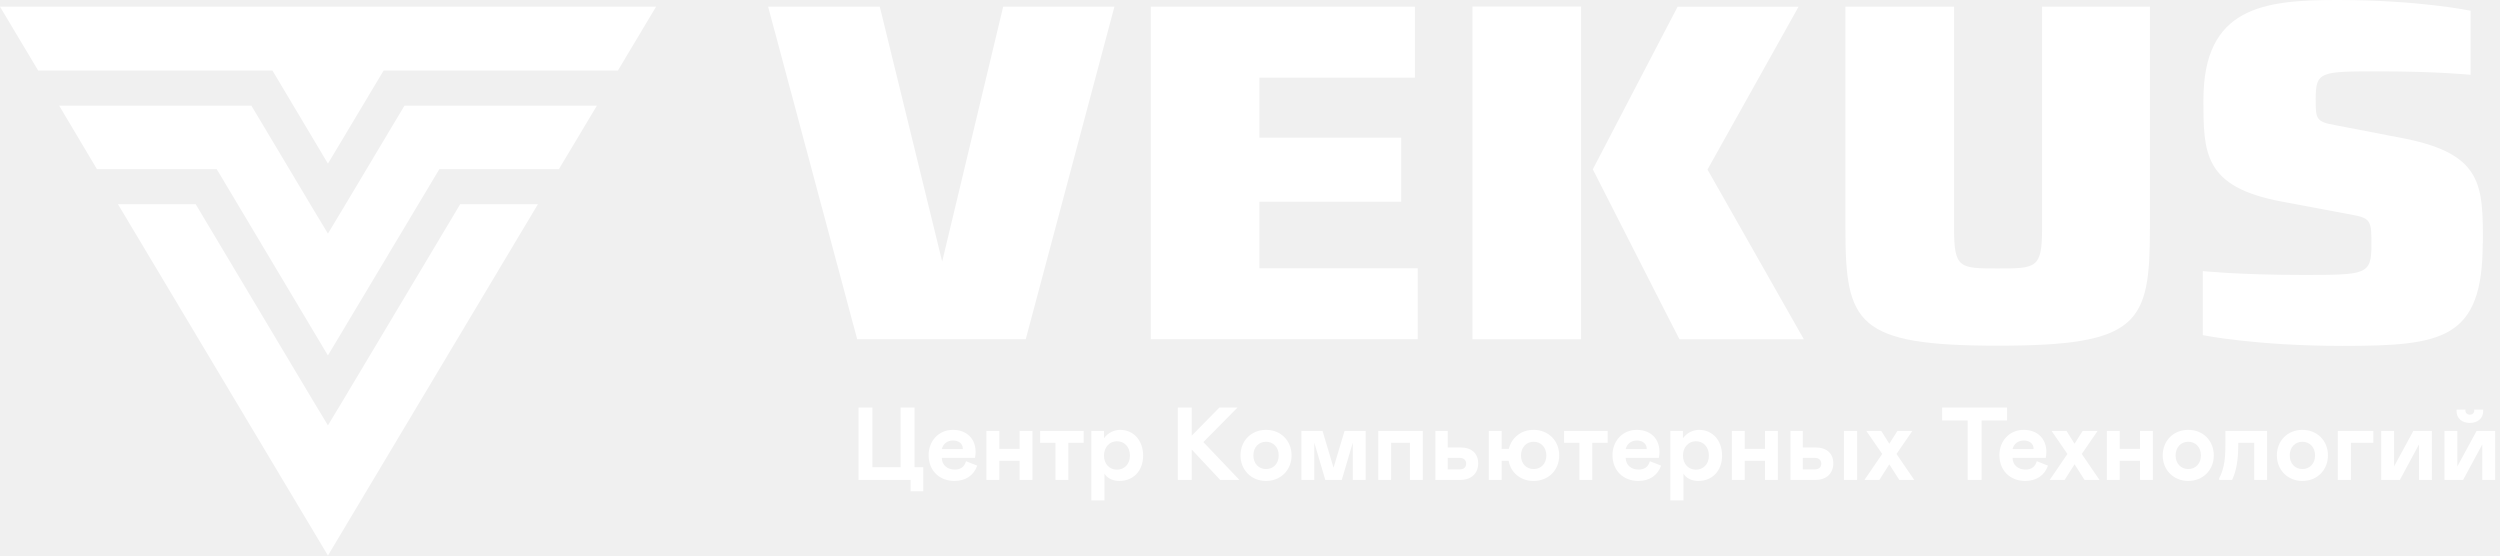
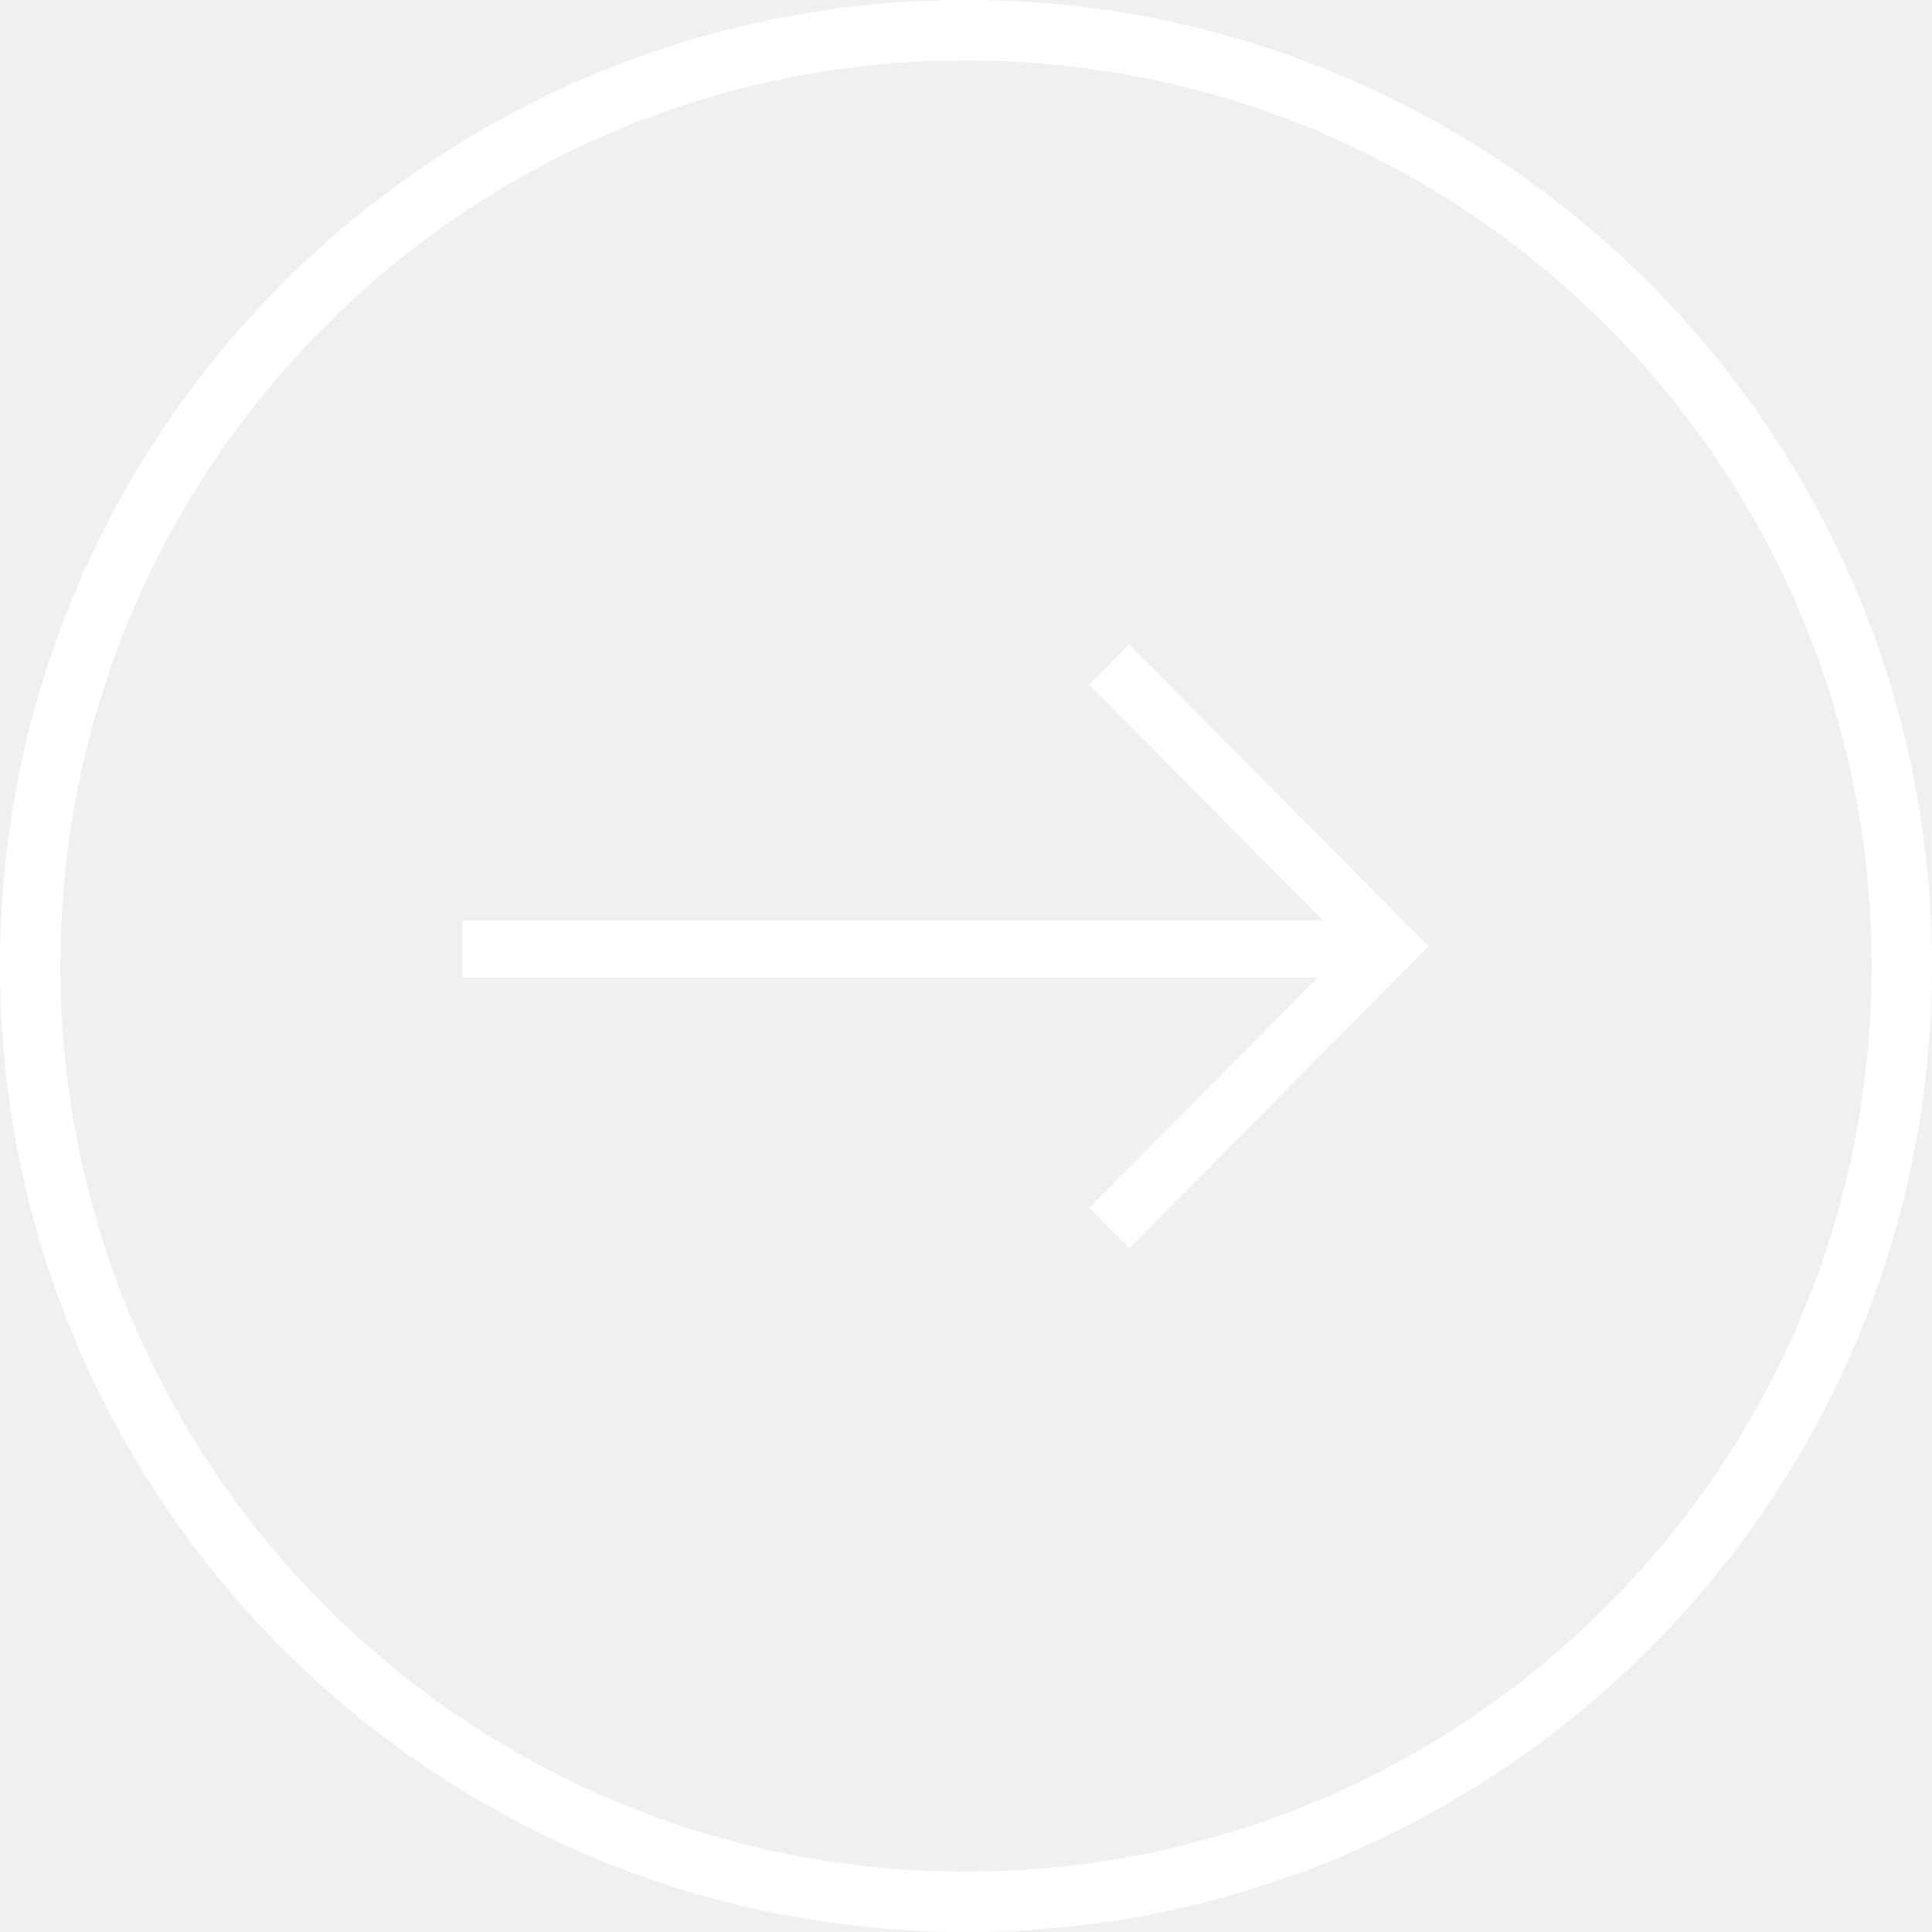
- <svg xmlns="http://www.w3.org/2000/svg" width="108" height="24" viewBox="0 0 108 24" fill="none">
-   <path fill-rule="evenodd" clip-rule="evenodd" d="M26.693 3.048L28.342 0.289H0L1.649 3.048H11.314H11.768L11.995 3.425L14.167 7.069L16.347 3.425L16.574 3.048H17.019H26.693Z" fill="white" />
-   <path fill-rule="evenodd" clip-rule="evenodd" d="M24.146 7.306L25.786 4.564H17.473L14.847 8.961L14.166 10.091L13.486 8.961L10.86 4.564H2.556L4.187 7.306H8.906H9.36L9.587 7.683L14.166 15.356L18.755 7.683L18.982 7.306H19.427H24.146Z" fill="white" />
-   <path fill-rule="evenodd" clip-rule="evenodd" d="M14.167 24L23.239 8.82H19.881L14.847 17.247L14.167 18.376L13.486 17.247L8.453 8.82H5.095L14.167 24Z" fill="white" />
-   <path fill-rule="evenodd" clip-rule="evenodd" d="M48.143 0.289H43.337L40.702 11.299L38.007 0.289H33.183L37.03 14.654H44.313L48.143 0.289Z" fill="white" />
-   <path fill-rule="evenodd" clip-rule="evenodd" d="M61.246 14.654V11.588H54.407V8.715H60.531V5.947H54.407V3.355H61.124V0.289H49.714V14.654H61.246Z" fill="white" />
-   <path fill-rule="evenodd" clip-rule="evenodd" d="M77.925 14.655L73.764 7.324L77.698 0.29H72.473L71.81 1.56L68.809 7.315L71.941 13.464L72.552 14.655H77.925ZM68.303 0.281H63.61V14.655H68.303V0.29V0.281Z" fill="white" />
-   <path fill-rule="evenodd" clip-rule="evenodd" d="M92.876 9.863V0.289H88.218V9.863C88.218 11.597 87.965 11.597 86.308 11.597C84.65 11.597 84.415 11.597 84.415 9.863V0.289H79.722V9.863C79.722 13.979 80.193 14.934 86.308 14.934C92.423 14.934 92.876 13.979 92.876 9.863Z" fill="white" />
-   <path fill-rule="evenodd" clip-rule="evenodd" d="M107.261 10.493C107.261 8.023 107.261 6.666 103.903 5.991L100.867 5.404C100.038 5.255 100.038 5.133 100.038 4.266C100.038 3.083 100.248 3.083 102.778 3.083C105.307 3.083 106.729 3.232 106.729 3.232V0.464C106.729 0.464 104.54 0 100.972 0C97.805 0 95.188 0.298 95.188 4.309C95.188 6.596 95.188 8.076 98.564 8.706L101.6 9.276C102.446 9.425 102.446 9.574 102.446 10.59C102.446 11.877 102.211 11.877 99.471 11.877C96.732 11.877 95.162 11.711 95.162 11.711V14.479C95.162 14.479 97.456 14.943 101.199 14.943C105.508 14.943 107.253 14.671 107.253 10.502" fill="white" />
-   <path d="M39.339 21.224H39.886V20.183H39.508V17.605H38.907V20.183H37.688V17.605H37.088V20.732H39.339V21.224Z" fill="white" />
-   <path d="M41.732 19.924C41.665 20.165 41.501 20.286 41.242 20.286C40.94 20.286 40.691 20.103 40.686 19.781H42.119C42.137 19.701 42.146 19.616 42.146 19.522C42.146 18.941 41.75 18.57 41.167 18.57C40.544 18.57 40.117 19.057 40.117 19.66C40.117 20.33 40.58 20.777 41.233 20.777C41.727 20.777 42.07 20.527 42.217 20.116L41.732 19.924ZM40.686 19.401C40.74 19.169 40.935 19.03 41.167 19.03C41.42 19.03 41.594 19.169 41.594 19.383L41.59 19.401H40.686Z" fill="white" />
-   <path d="M43.17 18.615H42.614V20.732H43.17V19.906H44.046V20.732H44.602V18.615H44.046V19.392H43.17V18.615Z" fill="white" />
-   <path d="M45.596 20.732H46.152V19.129H46.815V18.615H44.933V19.129H45.596V20.732Z" fill="white" />
-   <path d="M47.145 18.615V21.617H47.714V20.46C47.826 20.657 48.07 20.777 48.359 20.777C48.951 20.777 49.383 20.348 49.383 19.683C49.383 19.017 48.96 18.57 48.391 18.57C48.11 18.57 47.848 18.713 47.692 18.932V18.615H47.145ZM48.253 20.29C47.946 20.29 47.692 20.058 47.692 19.683C47.692 19.303 47.946 19.062 48.253 19.062C48.569 19.062 48.813 19.303 48.813 19.683C48.813 20.053 48.569 20.29 48.253 20.29Z" fill="white" />
-   <path d="M50.882 20.732H51.483V19.419L52.711 20.732H53.542L51.985 19.098L53.462 17.605H52.679L51.483 18.82V17.605H50.882V20.732Z" fill="white" />
-   <path d="M53.59 19.674C53.59 20.304 54.057 20.777 54.693 20.777C55.329 20.777 55.796 20.304 55.796 19.674C55.796 19.039 55.333 18.57 54.693 18.57C54.052 18.57 53.59 19.039 53.59 19.674ZM55.24 19.674C55.24 20.027 55.009 20.263 54.693 20.263C54.377 20.263 54.146 20.027 54.146 19.674C54.146 19.321 54.377 19.084 54.693 19.084C55.009 19.084 55.24 19.321 55.24 19.674Z" fill="white" />
-   <path d="M58.997 18.615H58.085L57.609 20.205L57.133 18.615H56.221V20.732H56.777V19.12L57.253 20.732H57.965L58.441 19.12V20.732H58.997V18.615Z" fill="white" />
-   <path d="M59.54 20.732H60.096V19.129H60.91V20.732H61.466V18.615H59.54V20.732Z" fill="white" />
-   <path d="M62.008 20.732H63.093C63.569 20.732 63.858 20.442 63.858 20.018C63.858 19.593 63.578 19.33 63.093 19.33H62.542V18.615H62.008V20.732ZM62.542 20.277V19.781H63.067C63.24 19.781 63.338 19.884 63.338 20.031C63.338 20.178 63.24 20.277 63.067 20.277H62.542Z" fill="white" />
-   <path d="M67.358 19.678C67.358 19.039 66.891 18.57 66.254 18.57C65.983 18.57 65.752 18.646 65.56 18.798C65.369 18.946 65.24 19.147 65.182 19.392H64.871V18.615H64.315V20.732H64.871V19.906H65.173C65.222 20.165 65.342 20.375 65.538 20.536C65.738 20.697 65.974 20.777 66.254 20.777C66.891 20.777 67.358 20.308 67.358 19.678ZM66.802 19.678C66.802 20.031 66.57 20.263 66.254 20.263C65.939 20.263 65.707 20.031 65.707 19.678C65.707 19.325 65.939 19.084 66.254 19.084C66.57 19.084 66.802 19.325 66.802 19.678Z" fill="white" />
-   <path d="M68.231 20.732H68.787V19.129H69.45V18.615H67.568V19.129H68.231V20.732Z" fill="white" />
-   <path d="M71.275 19.924C71.208 20.165 71.044 20.286 70.786 20.286C70.483 20.286 70.234 20.103 70.23 19.781H71.662C71.68 19.701 71.689 19.616 71.689 19.522C71.689 18.941 71.293 18.57 70.71 18.57C70.087 18.57 69.66 19.057 69.66 19.66C69.66 20.33 70.123 20.777 70.777 20.777C71.271 20.777 71.613 20.527 71.76 20.116L71.275 19.924ZM70.23 19.401C70.283 19.169 70.479 19.03 70.71 19.03C70.964 19.03 71.137 19.169 71.137 19.383L71.133 19.401H70.23Z" fill="white" />
-   <path d="M72.157 18.615V21.617H72.726V20.46C72.837 20.657 73.082 20.777 73.371 20.777C73.963 20.777 74.394 20.348 74.394 19.683C74.394 19.017 73.972 18.57 73.402 18.57C73.122 18.57 72.86 18.713 72.704 18.932V18.615H72.157ZM73.264 20.29C72.958 20.29 72.704 20.058 72.704 19.683C72.704 19.303 72.958 19.062 73.264 19.062C73.58 19.062 73.825 19.303 73.825 19.683C73.825 20.053 73.58 20.29 73.264 20.29Z" fill="white" />
-   <path d="M75.372 18.615H74.816V20.732H75.372V19.906H76.248V20.732H76.804V18.615H76.248V19.392H75.372V18.615Z" fill="white" />
-   <path d="M77.349 20.732H78.434C78.91 20.732 79.199 20.442 79.199 20.018C79.199 19.593 78.919 19.33 78.434 19.33H77.882V18.615H77.349V20.732ZM77.882 20.277V19.781H78.407C78.581 19.781 78.679 19.884 78.679 20.031C78.679 20.178 78.581 20.277 78.407 20.277H77.882ZM79.657 18.615V20.732H80.227V18.615H79.657Z" fill="white" />
-   <path d="M82.614 18.615H81.969L81.618 19.169L81.27 18.615H80.625L81.311 19.611L80.545 20.732H81.19L81.618 20.058L82.049 20.732H82.694L81.929 19.611L82.614 18.615Z" fill="white" />
-   <path d="M86.704 17.605H83.901V18.164H85.004V20.732H85.605V18.164H86.704V17.605Z" fill="white" />
-   <path d="M87.989 19.924C87.922 20.165 87.757 20.286 87.499 20.286C87.197 20.286 86.948 20.103 86.943 19.781H88.376C88.394 19.701 88.403 19.616 88.403 19.522C88.403 18.941 88.007 18.57 87.424 18.57C86.801 18.57 86.374 19.057 86.374 19.66C86.374 20.33 86.837 20.777 87.49 20.777C87.984 20.777 88.327 20.527 88.474 20.116L87.989 19.924ZM86.943 19.401C86.997 19.169 87.192 19.03 87.424 19.03C87.677 19.03 87.851 19.169 87.851 19.383L87.846 19.401H86.943Z" fill="white" />
-   <path d="M90.617 18.615H89.972L89.62 19.169L89.273 18.615H88.628L89.313 19.611L88.548 20.732H89.193L89.62 20.058L90.052 20.732H90.697L89.932 19.611L90.617 18.615Z" fill="white" />
-   <path d="M91.573 18.615H91.017V20.732H91.573V19.906H92.449V20.732H93.005V18.615H92.449V19.392H91.573V18.615Z" fill="white" />
-   <path d="M93.429 19.674C93.429 20.304 93.897 20.777 94.533 20.777C95.169 20.777 95.636 20.304 95.636 19.674C95.636 19.039 95.173 18.57 94.533 18.57C93.892 18.57 93.429 19.039 93.429 19.674ZM95.08 19.674C95.08 20.027 94.849 20.263 94.533 20.263C94.217 20.263 93.986 20.027 93.986 19.674C93.986 19.321 94.217 19.084 94.533 19.084C94.849 19.084 95.08 19.321 95.08 19.674Z" fill="white" />
-   <path d="M95.869 20.732H96.426C96.603 20.375 96.692 19.875 96.692 19.236V19.129H97.382V20.732H97.938V18.615H96.136V19.258C96.136 19.611 96.114 19.897 96.065 20.107C96.021 20.317 95.954 20.5 95.869 20.661V20.732Z" fill="white" />
-   <path d="M98.361 19.674C98.361 20.304 98.828 20.777 99.464 20.777C100.1 20.777 100.567 20.304 100.567 19.674C100.567 19.039 100.105 18.57 99.464 18.57C98.823 18.57 98.361 19.039 98.361 19.674ZM100.011 19.674C100.011 20.027 99.78 20.263 99.464 20.263C99.148 20.263 98.917 20.027 98.917 19.674C98.917 19.321 99.148 19.084 99.464 19.084C99.78 19.084 100.011 19.321 100.011 19.674Z" fill="white" />
-   <path d="M100.992 20.732H101.561V19.129H102.527V18.615H100.992V20.732Z" fill="white" />
-   <path d="M102.869 20.732H103.674L104.501 19.2V20.732H105.058V18.615H104.257L103.425 20.147V18.615H102.869V20.732Z" fill="white" />
-   <path d="M105.601 20.732H106.407L107.234 19.2V20.732H107.79V18.615H106.99L106.158 20.147V18.615H105.601V20.732ZM107.274 17.757C107.274 17.73 107.274 17.708 107.27 17.695H106.883L106.887 17.735C106.887 17.838 106.816 17.914 106.696 17.914C106.585 17.914 106.505 17.838 106.505 17.735L106.509 17.695H106.126C106.122 17.708 106.122 17.73 106.122 17.757C106.122 18.083 106.371 18.271 106.696 18.271C107.021 18.271 107.274 18.083 107.274 17.757Z" fill="white" />
+ <svg xmlns="http://www.w3.org/2000/svg" width="32" height="32" viewBox="0 0 32 32" fill="none">
+   <circle cx="16" cy="16" r="15.5" stroke="white" />
+   <path d="M21.919 15.25L18.041 11.341L18.702 10.674L23.663 15.674L18.702 20.674L18.041 20.007L21.826 16.193L7.655 16.193V15.25L21.919 15.25Z" fill="white" />
</svg>
